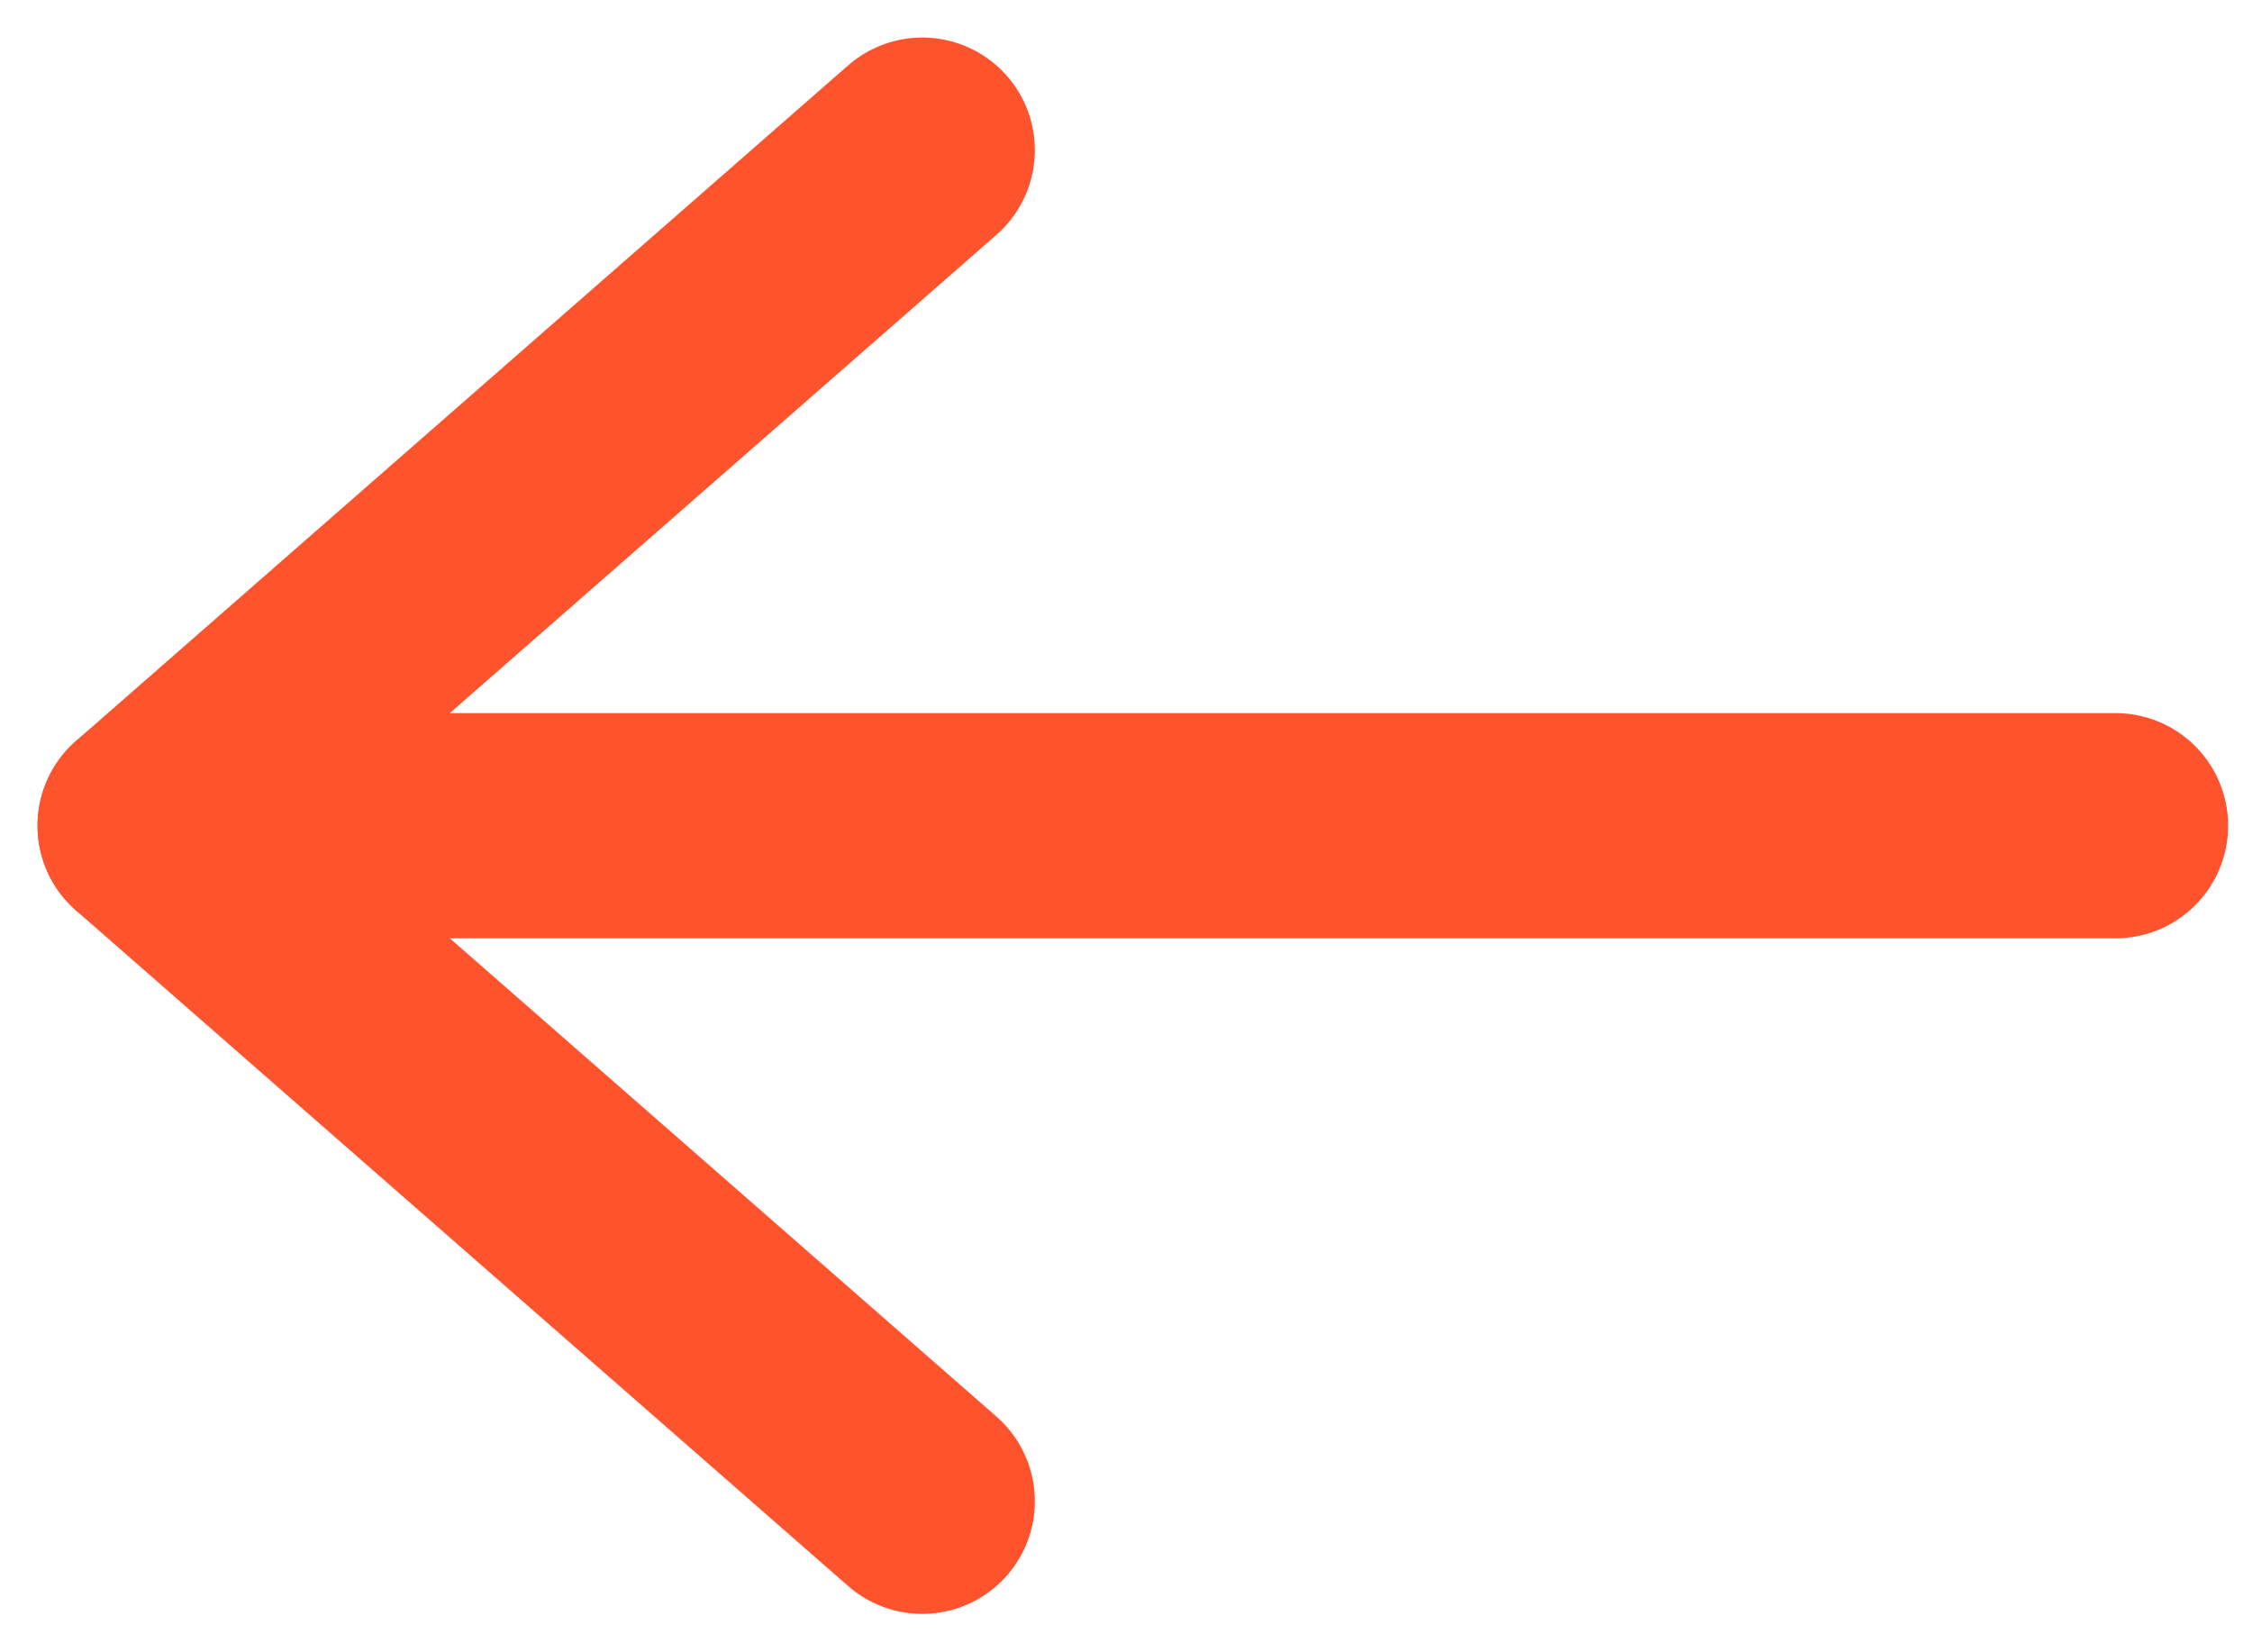
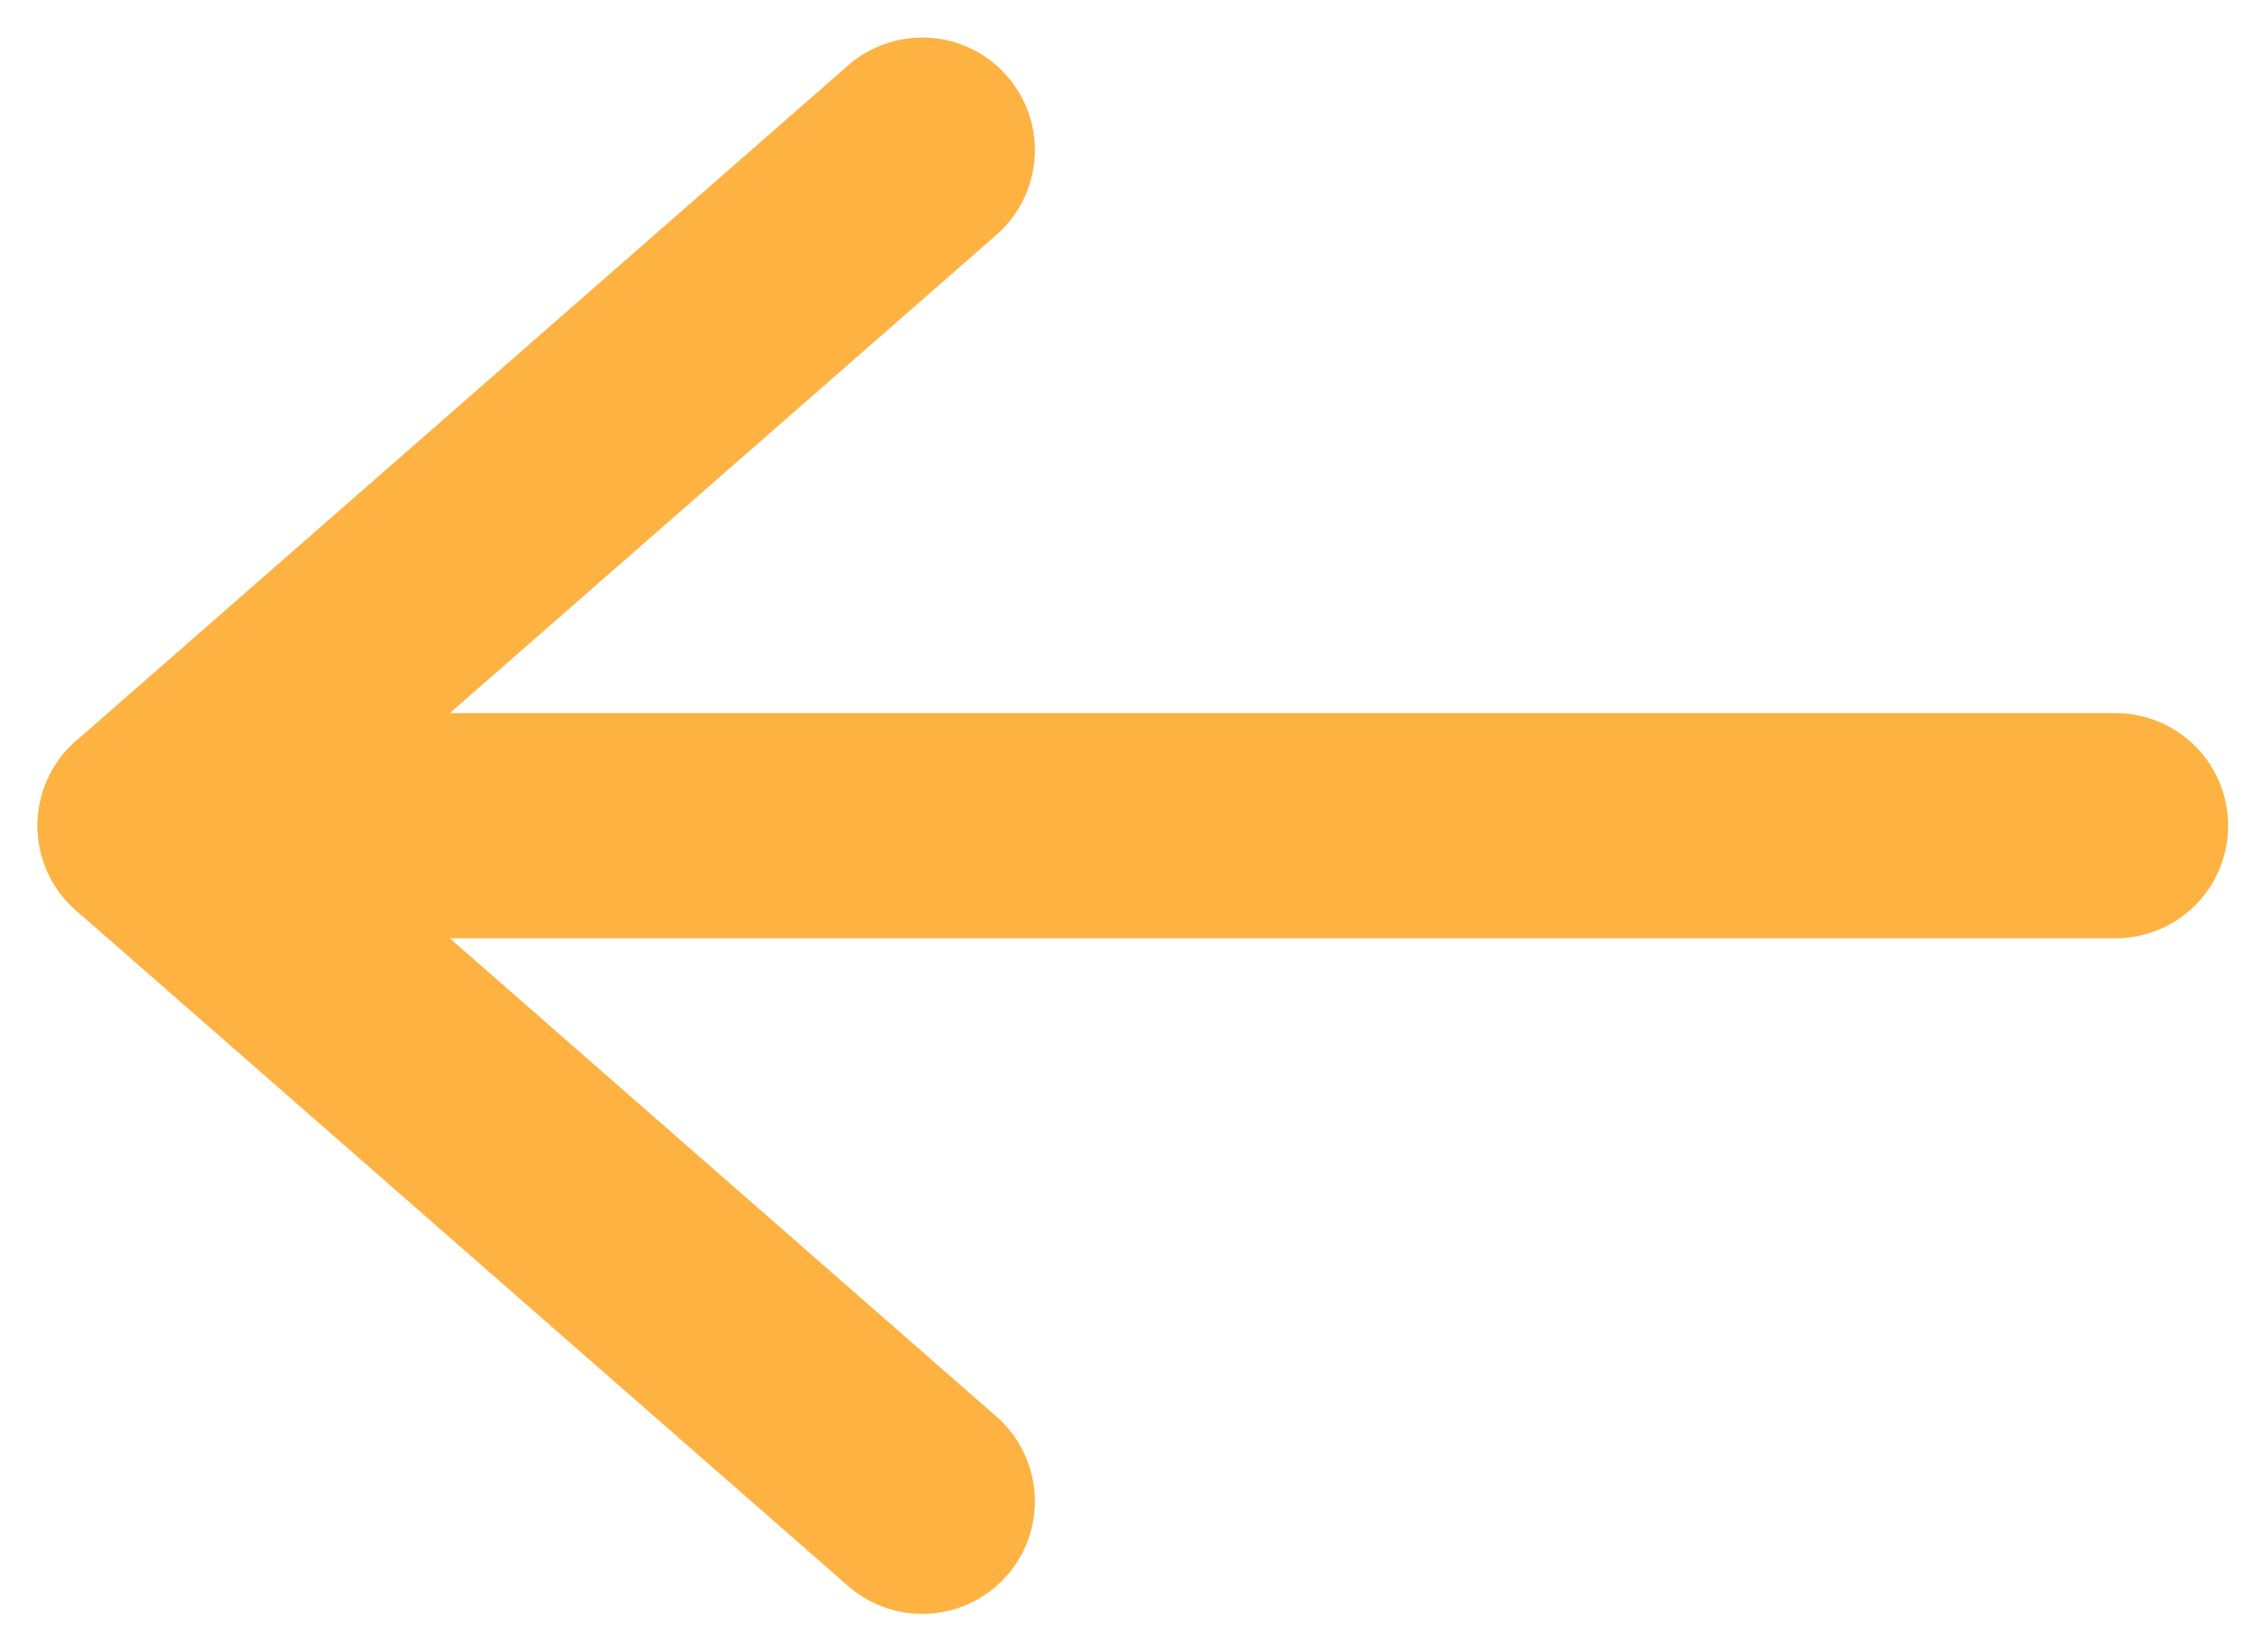
<svg xmlns="http://www.w3.org/2000/svg" width="15" height="11" viewBox="0 0 15 11" fill="none">
-   <path d="M14.091 5.5H1" stroke="#FF532E" stroke-width="1.5" stroke-linecap="round" stroke-linejoin="round" />
-   <path d="M6.143 10L1 5.5L6.143 1" stroke="#FF532E" stroke-width="1.5" stroke-linecap="round" stroke-linejoin="round" />
+   <path d="M14.091 5.5H1" stroke="#fdb242" stroke-width="1.5" stroke-linecap="round" stroke-linejoin="round" />
+   <path d="M6.143 10L1 5.5L6.143 1" stroke="#fdb242" stroke-width="1.5" stroke-linecap="round" stroke-linejoin="round" />
</svg>
